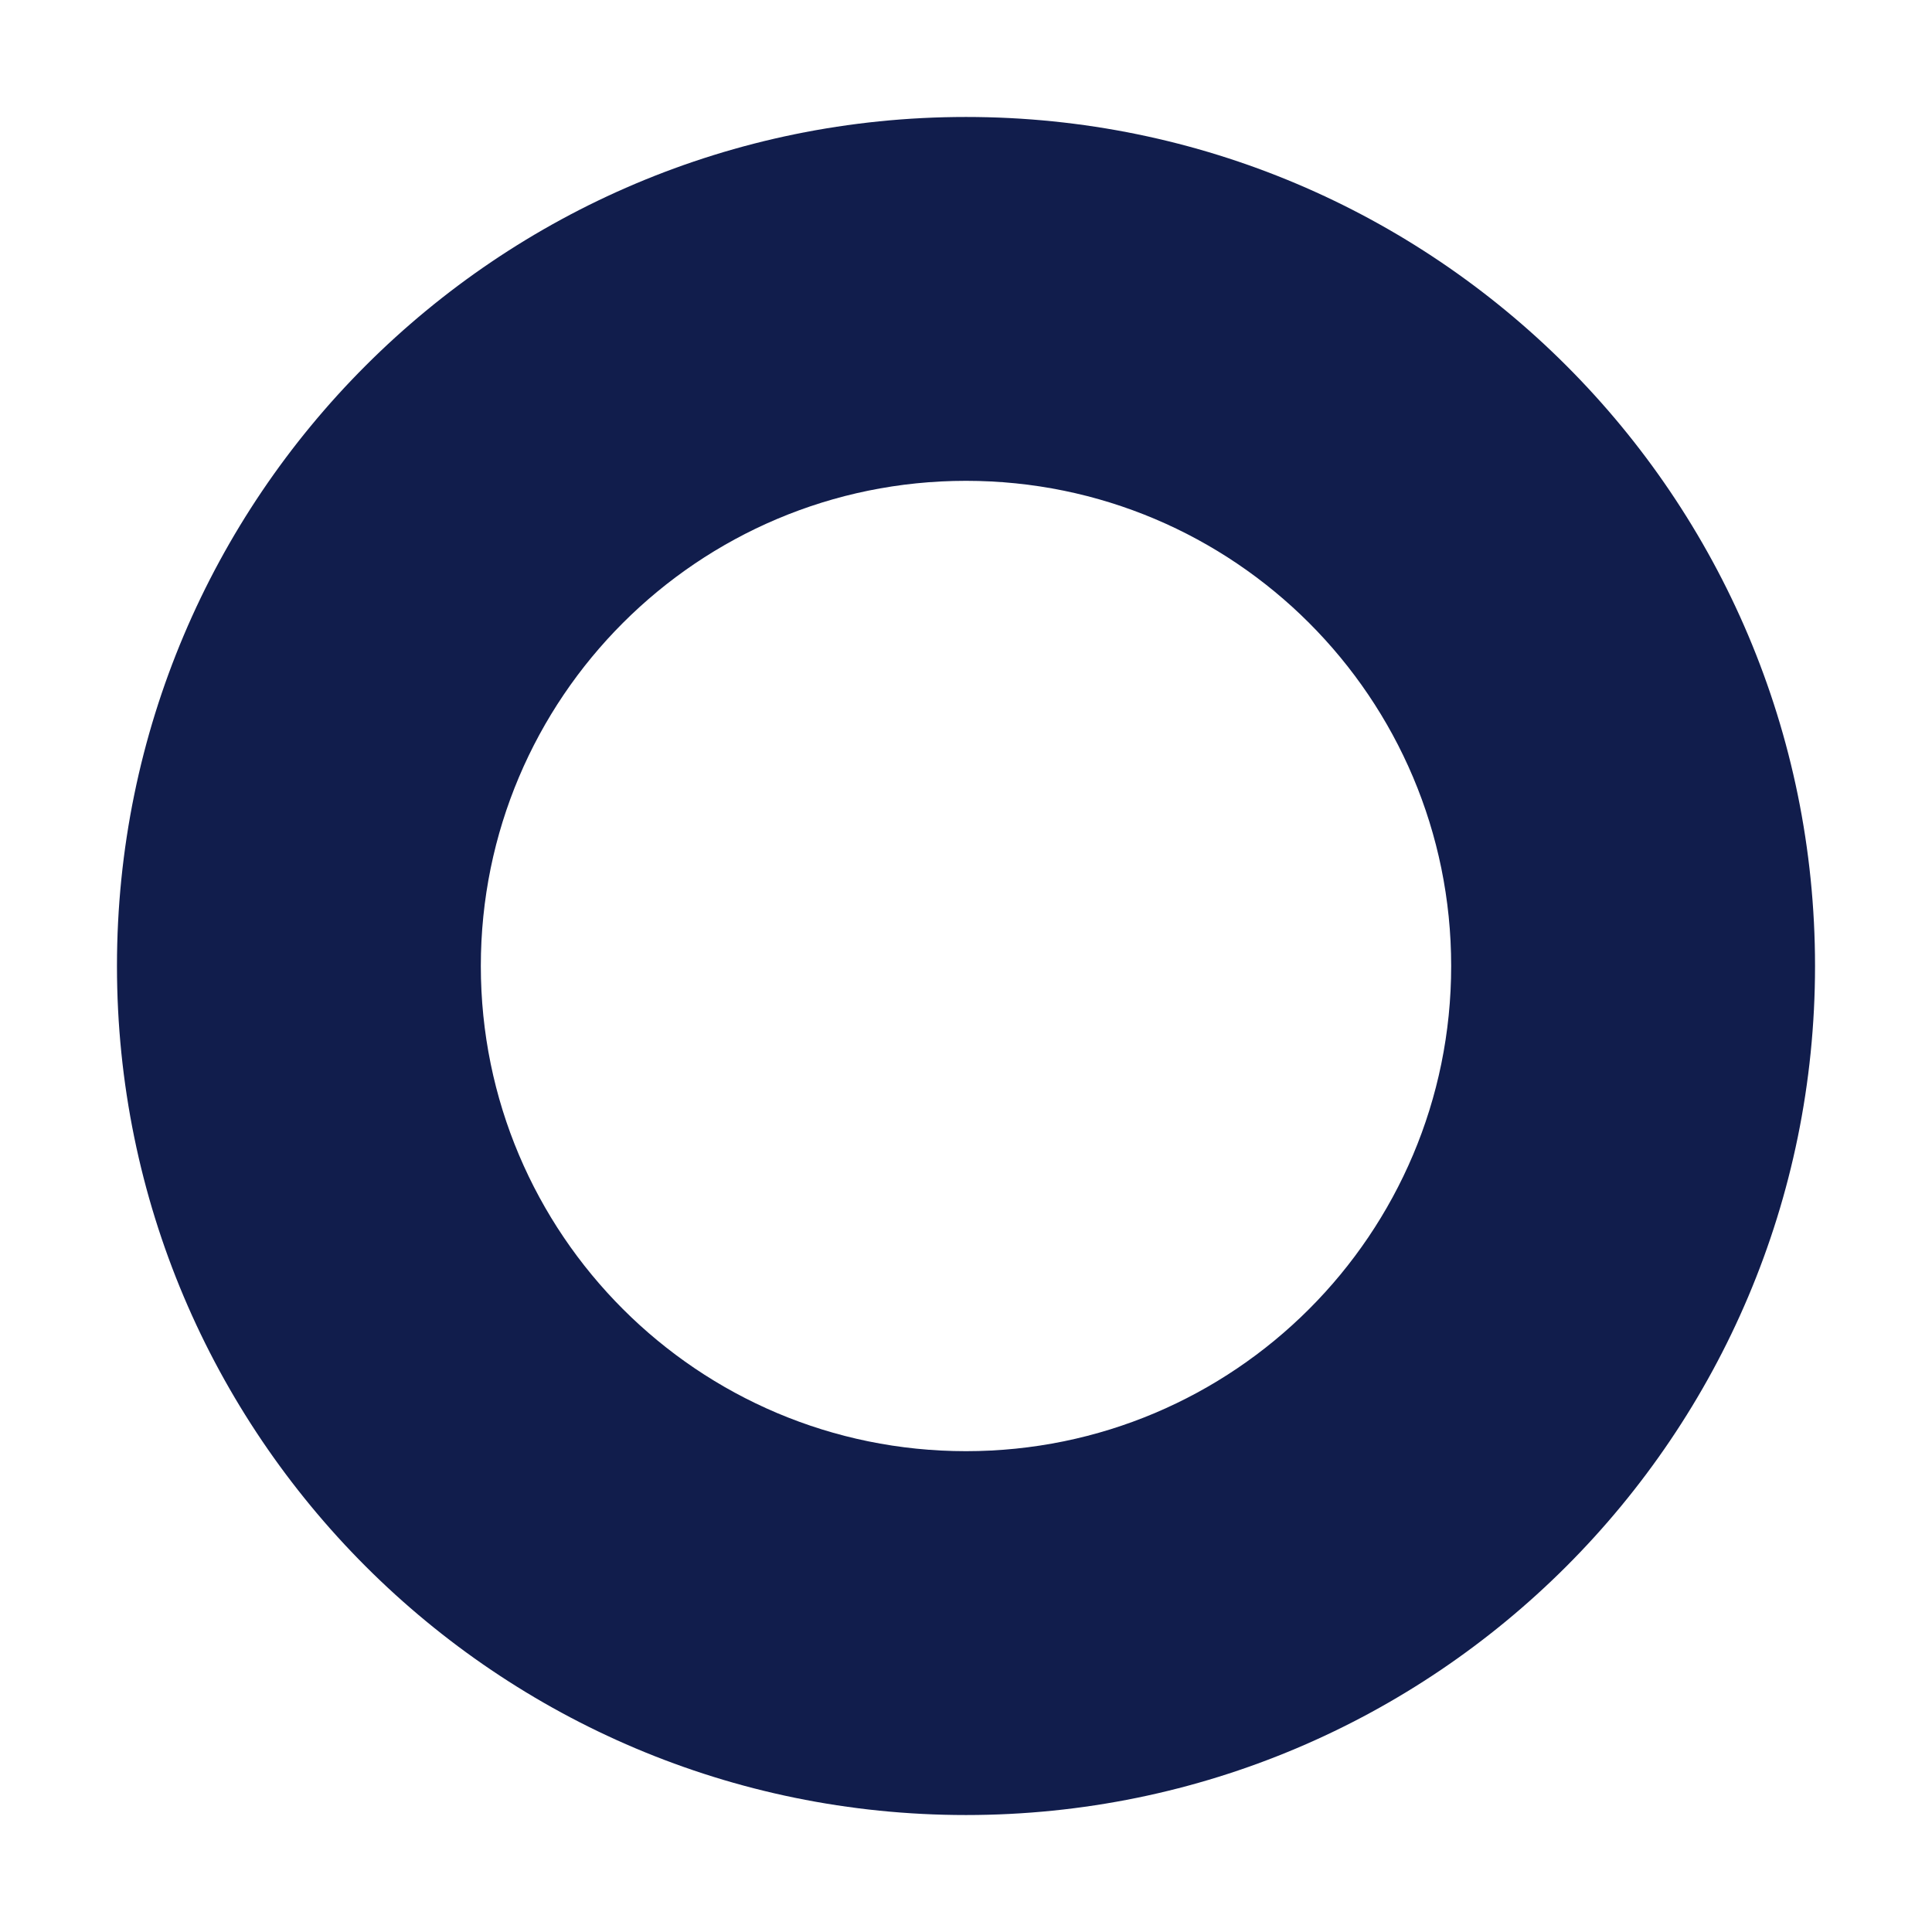
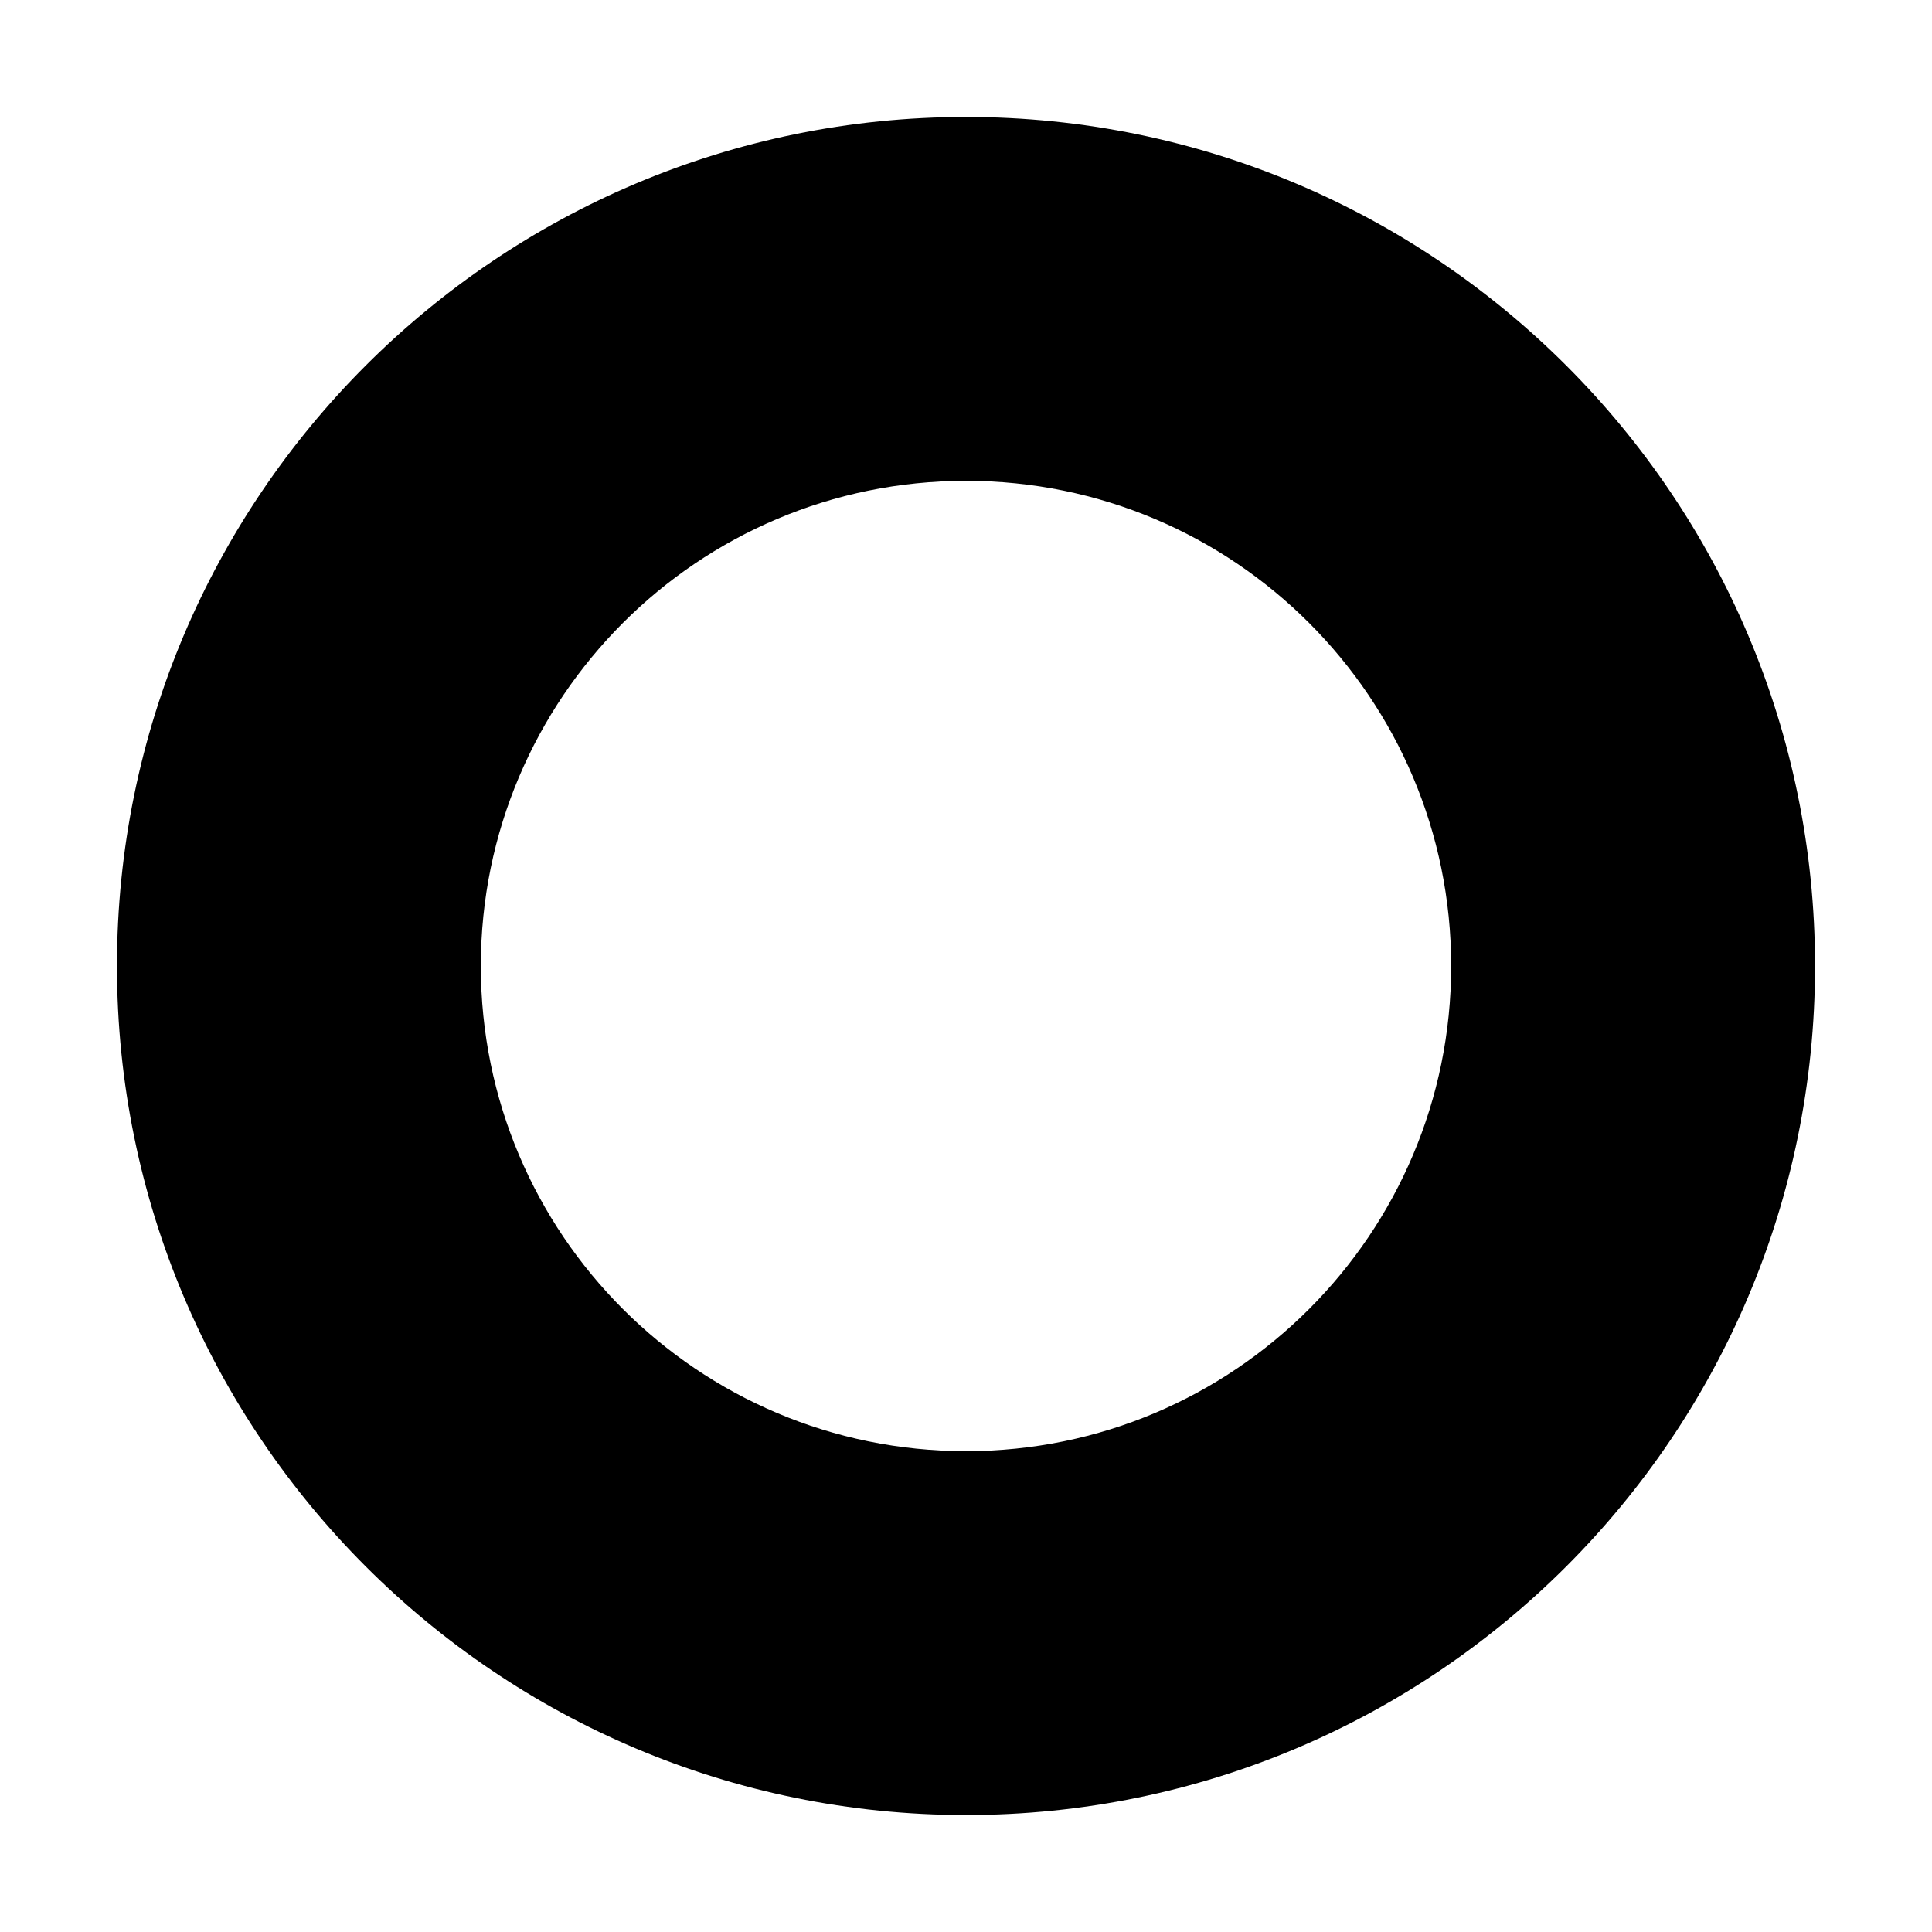
<svg xmlns="http://www.w3.org/2000/svg" width="24" height="24" viewBox="0 0 24 24" fill="none">
-   <path fill-rule="evenodd" clip-rule="evenodd" d="M22.547 12C22.547 17.825 17.825 22.547 12 22.547C6.175 22.547 1.453 17.825 1.453 12C1.453 6.175 6.175 1.453 12 1.453C17.825 1.453 22.547 6.175 22.547 12ZM18.027 12C18.027 15.329 15.329 18.027 12 18.027C8.671 18.027 5.973 15.329 5.973 12C5.973 8.671 8.671 5.973 12 5.973C15.329 5.973 18.027 8.671 18.027 12Z" fill="#111D4C" />
+   <path fill-rule="evenodd" clip-rule="evenodd" d="M22.547 12C22.547 17.825 17.825 22.547 12 22.547C6.175 22.547 1.453 17.825 1.453 12C1.453 6.175 6.175 1.453 12 1.453C17.825 1.453 22.547 6.175 22.547 12ZM18.027 12C18.027 15.329 15.329 18.027 12 18.027C8.671 18.027 5.973 15.329 5.973 12C5.973 8.671 8.671 5.973 12 5.973C15.329 5.973 18.027 8.671 18.027 12Z" fill="currentColor" />
</svg>
